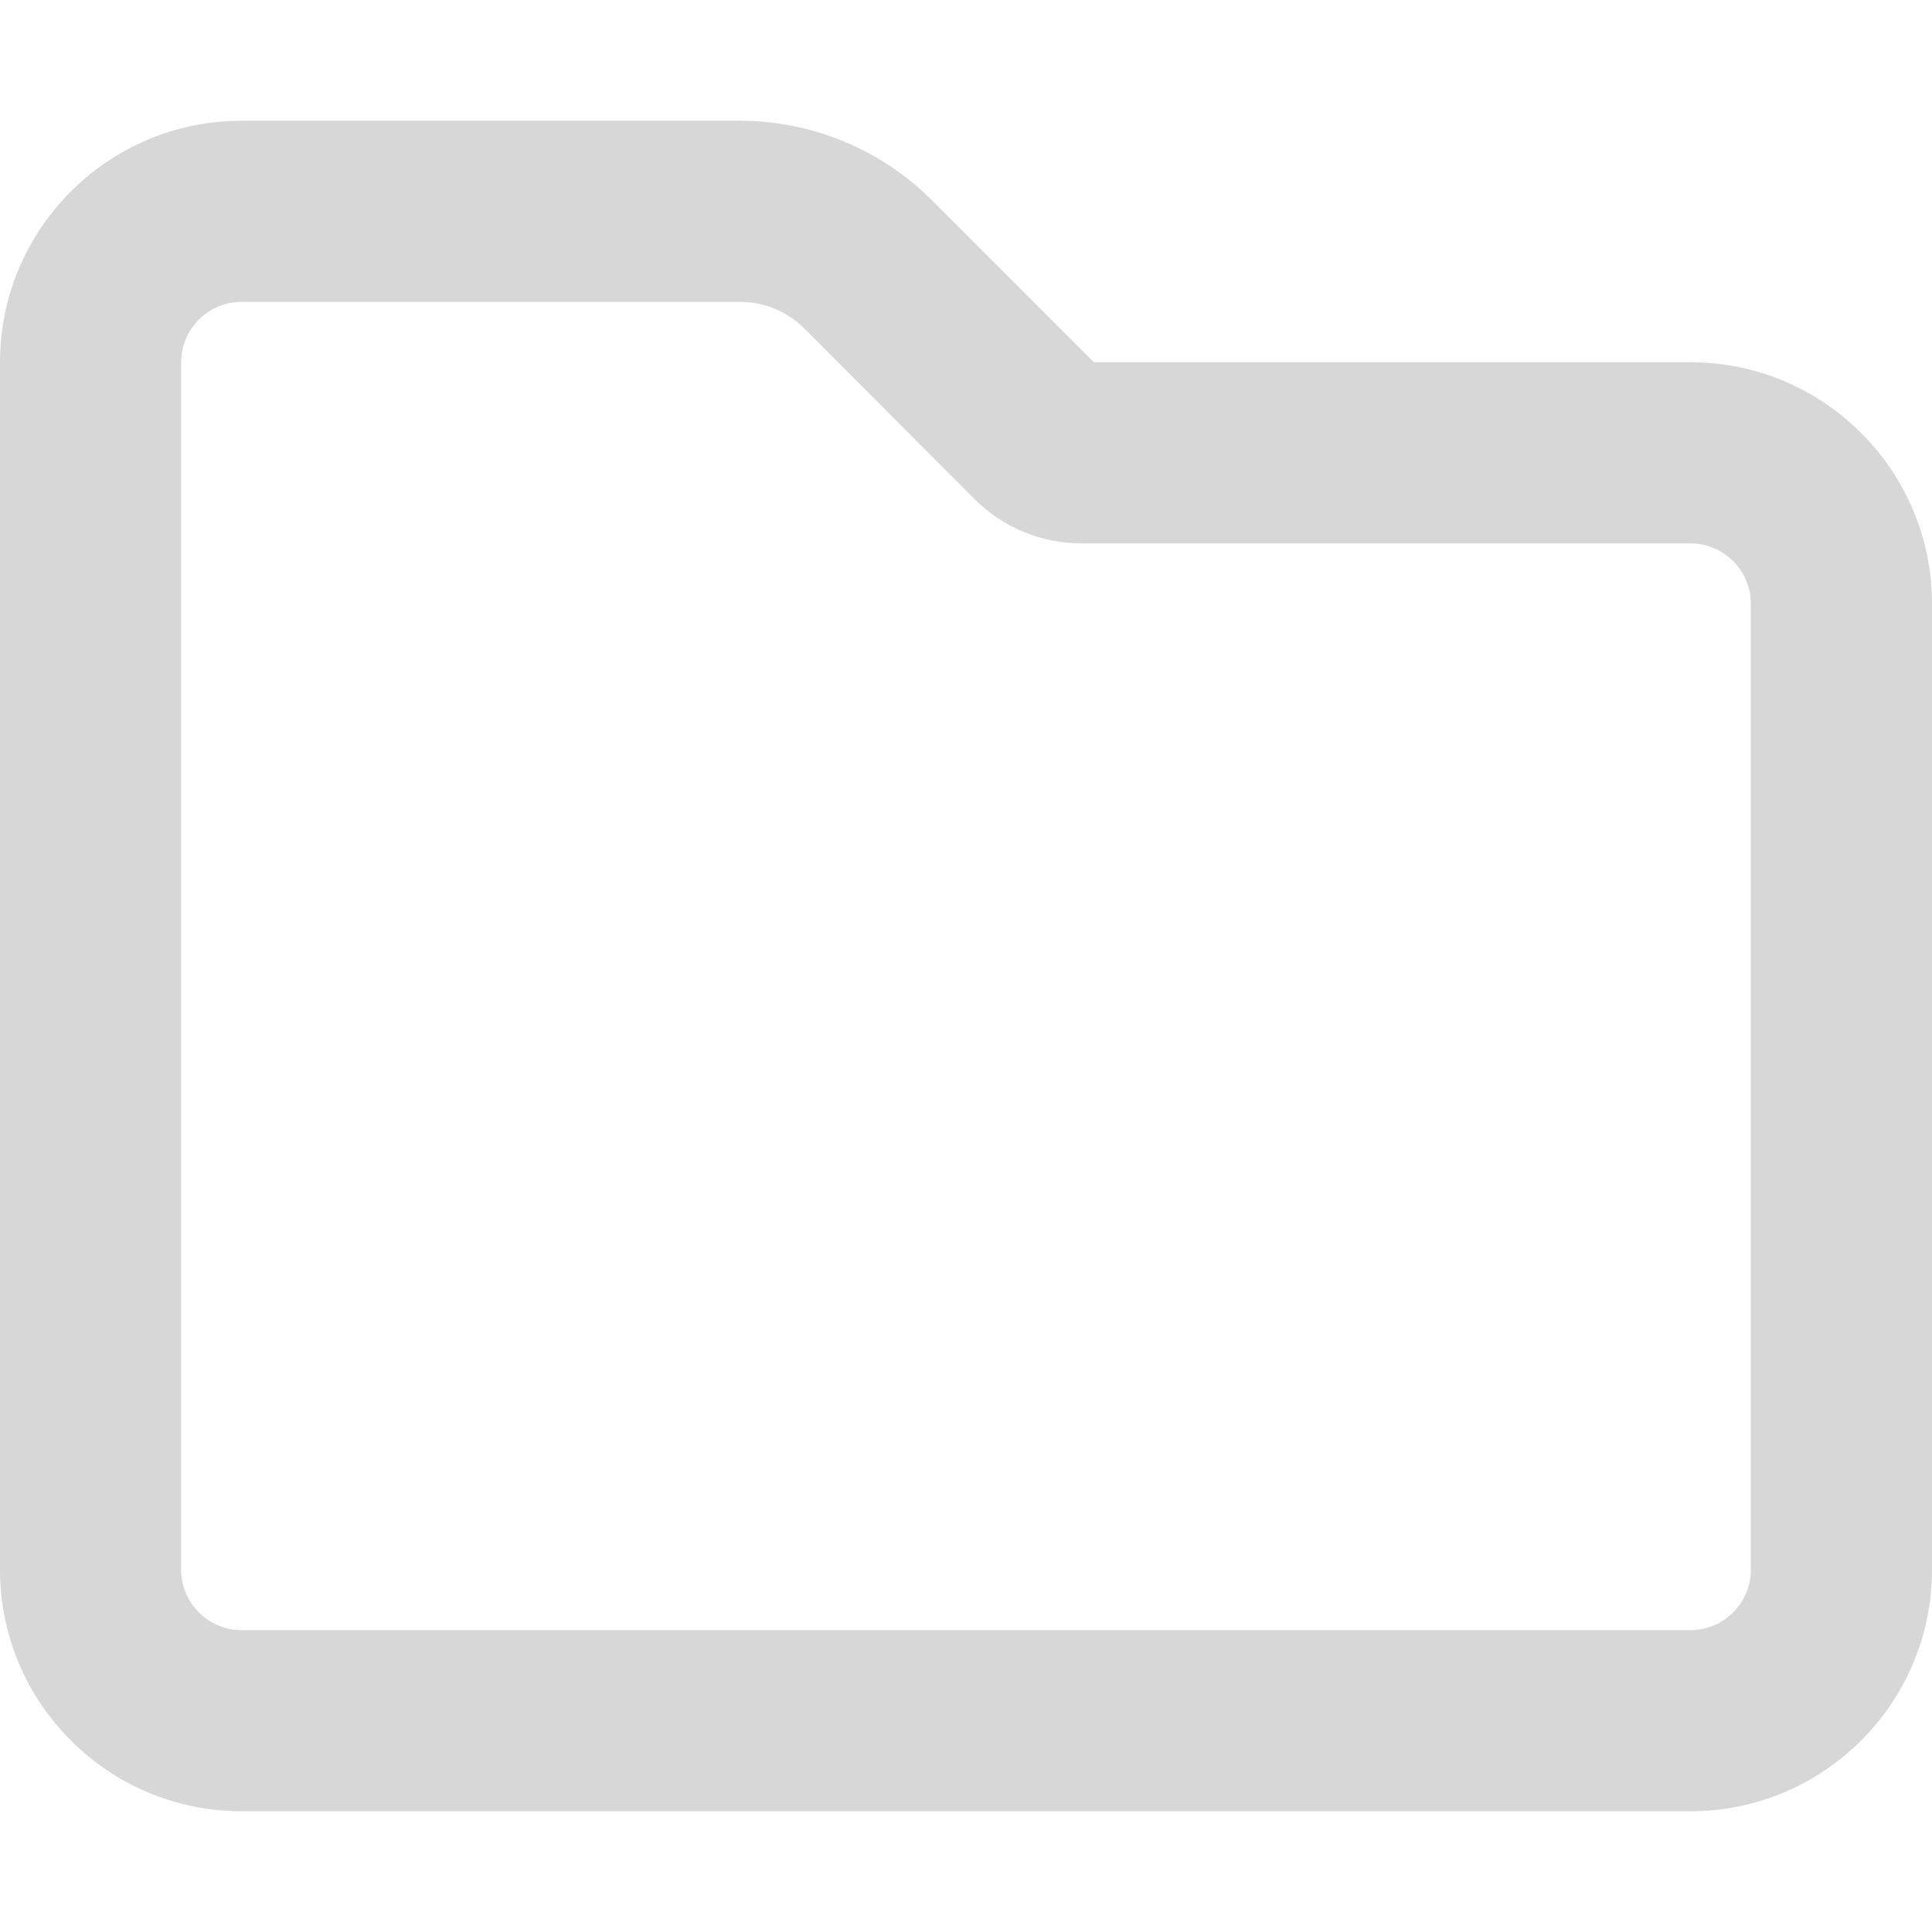
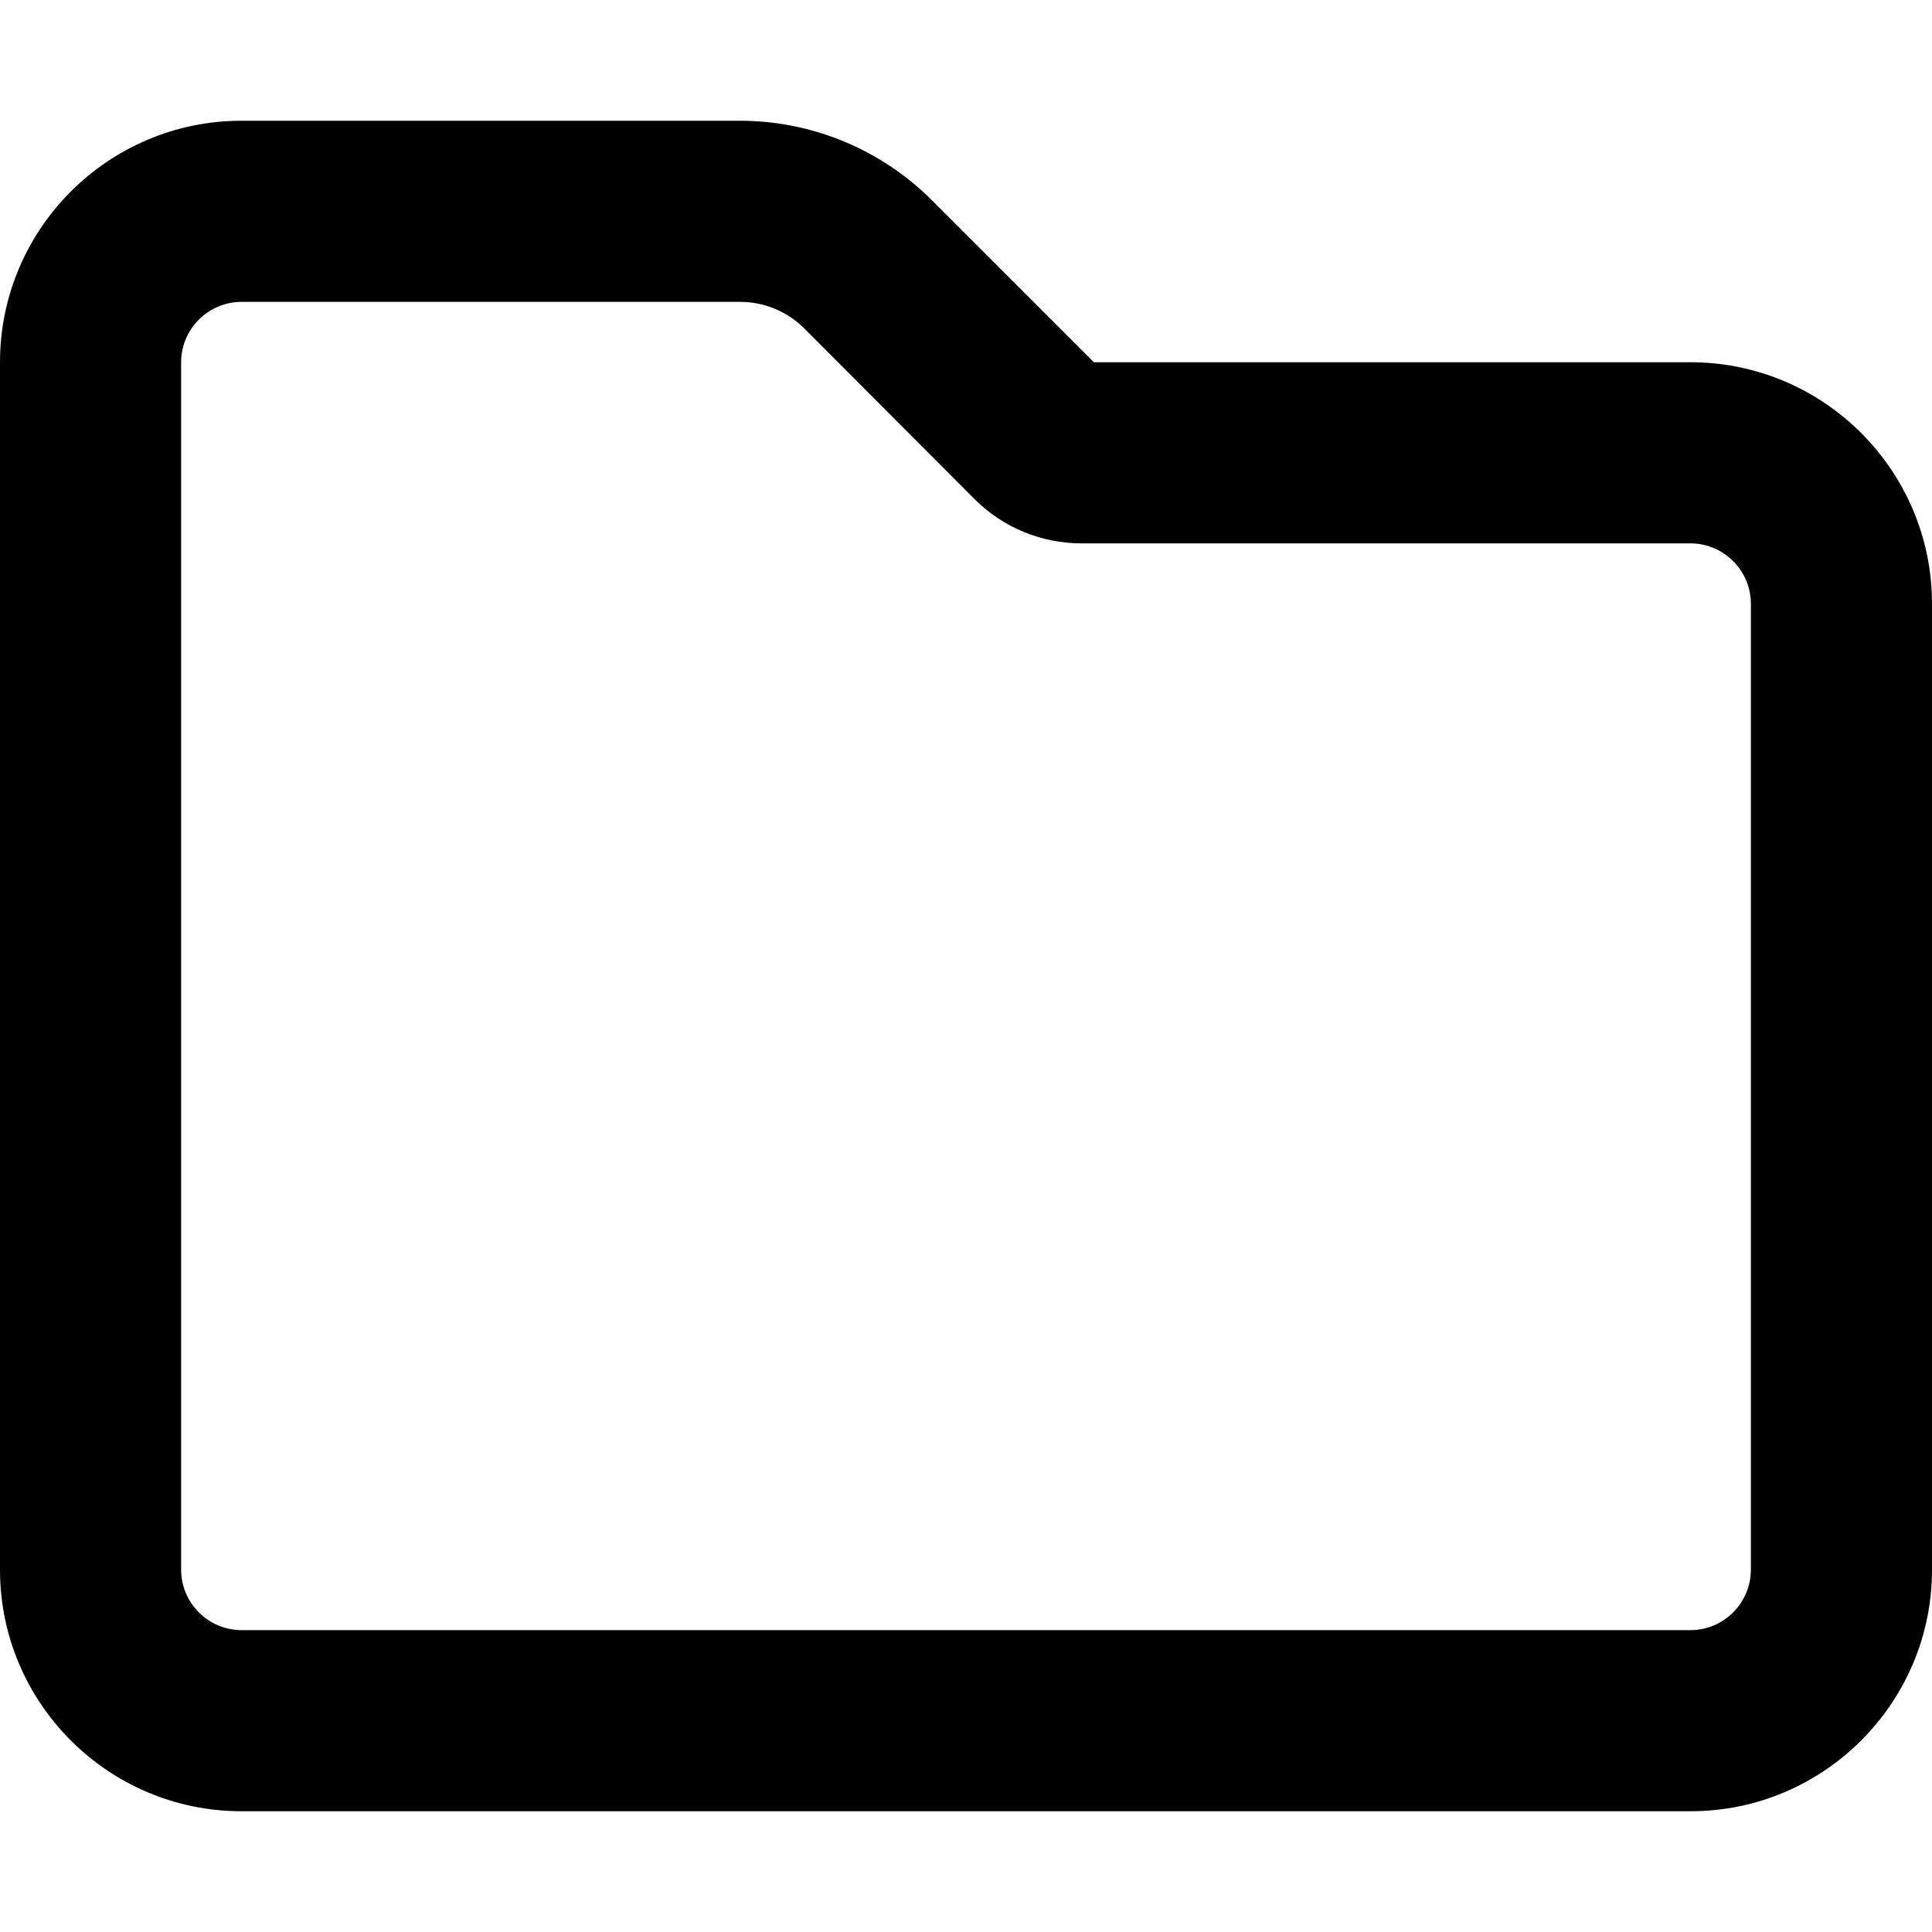
- <svg xmlns="http://www.w3.org/2000/svg" height="18" width="18" fill="#d7d7d7" viewBox="0 0 512 512">
+ <svg xmlns="http://www.w3.org/2000/svg" viewBox="0 0 512 512" height="18" width="18">
  <path d="M0 96C0 60.7 28.7 32 64 32l132.1 0c19.1 0 37.4 7.6 50.9 21.1L289.9 96 448 96c35.3 0 64 28.7 64 64l0 256c0 35.3-28.7 64-64 64L64 480c-35.3 0-64-28.7-64-64L0 96zM64 80c-8.8 0-16 7.2-16 16l0 320c0 8.8 7.2 16 16 16l384 0c8.8 0 16-7.2 16-16l0-256c0-8.8-7.2-16-16-16l-161.4 0c-10.6 0-20.8-4.2-28.3-11.7L213.1 87c-4.5-4.5-10.6-7-17-7L64 80z" />
</svg>
